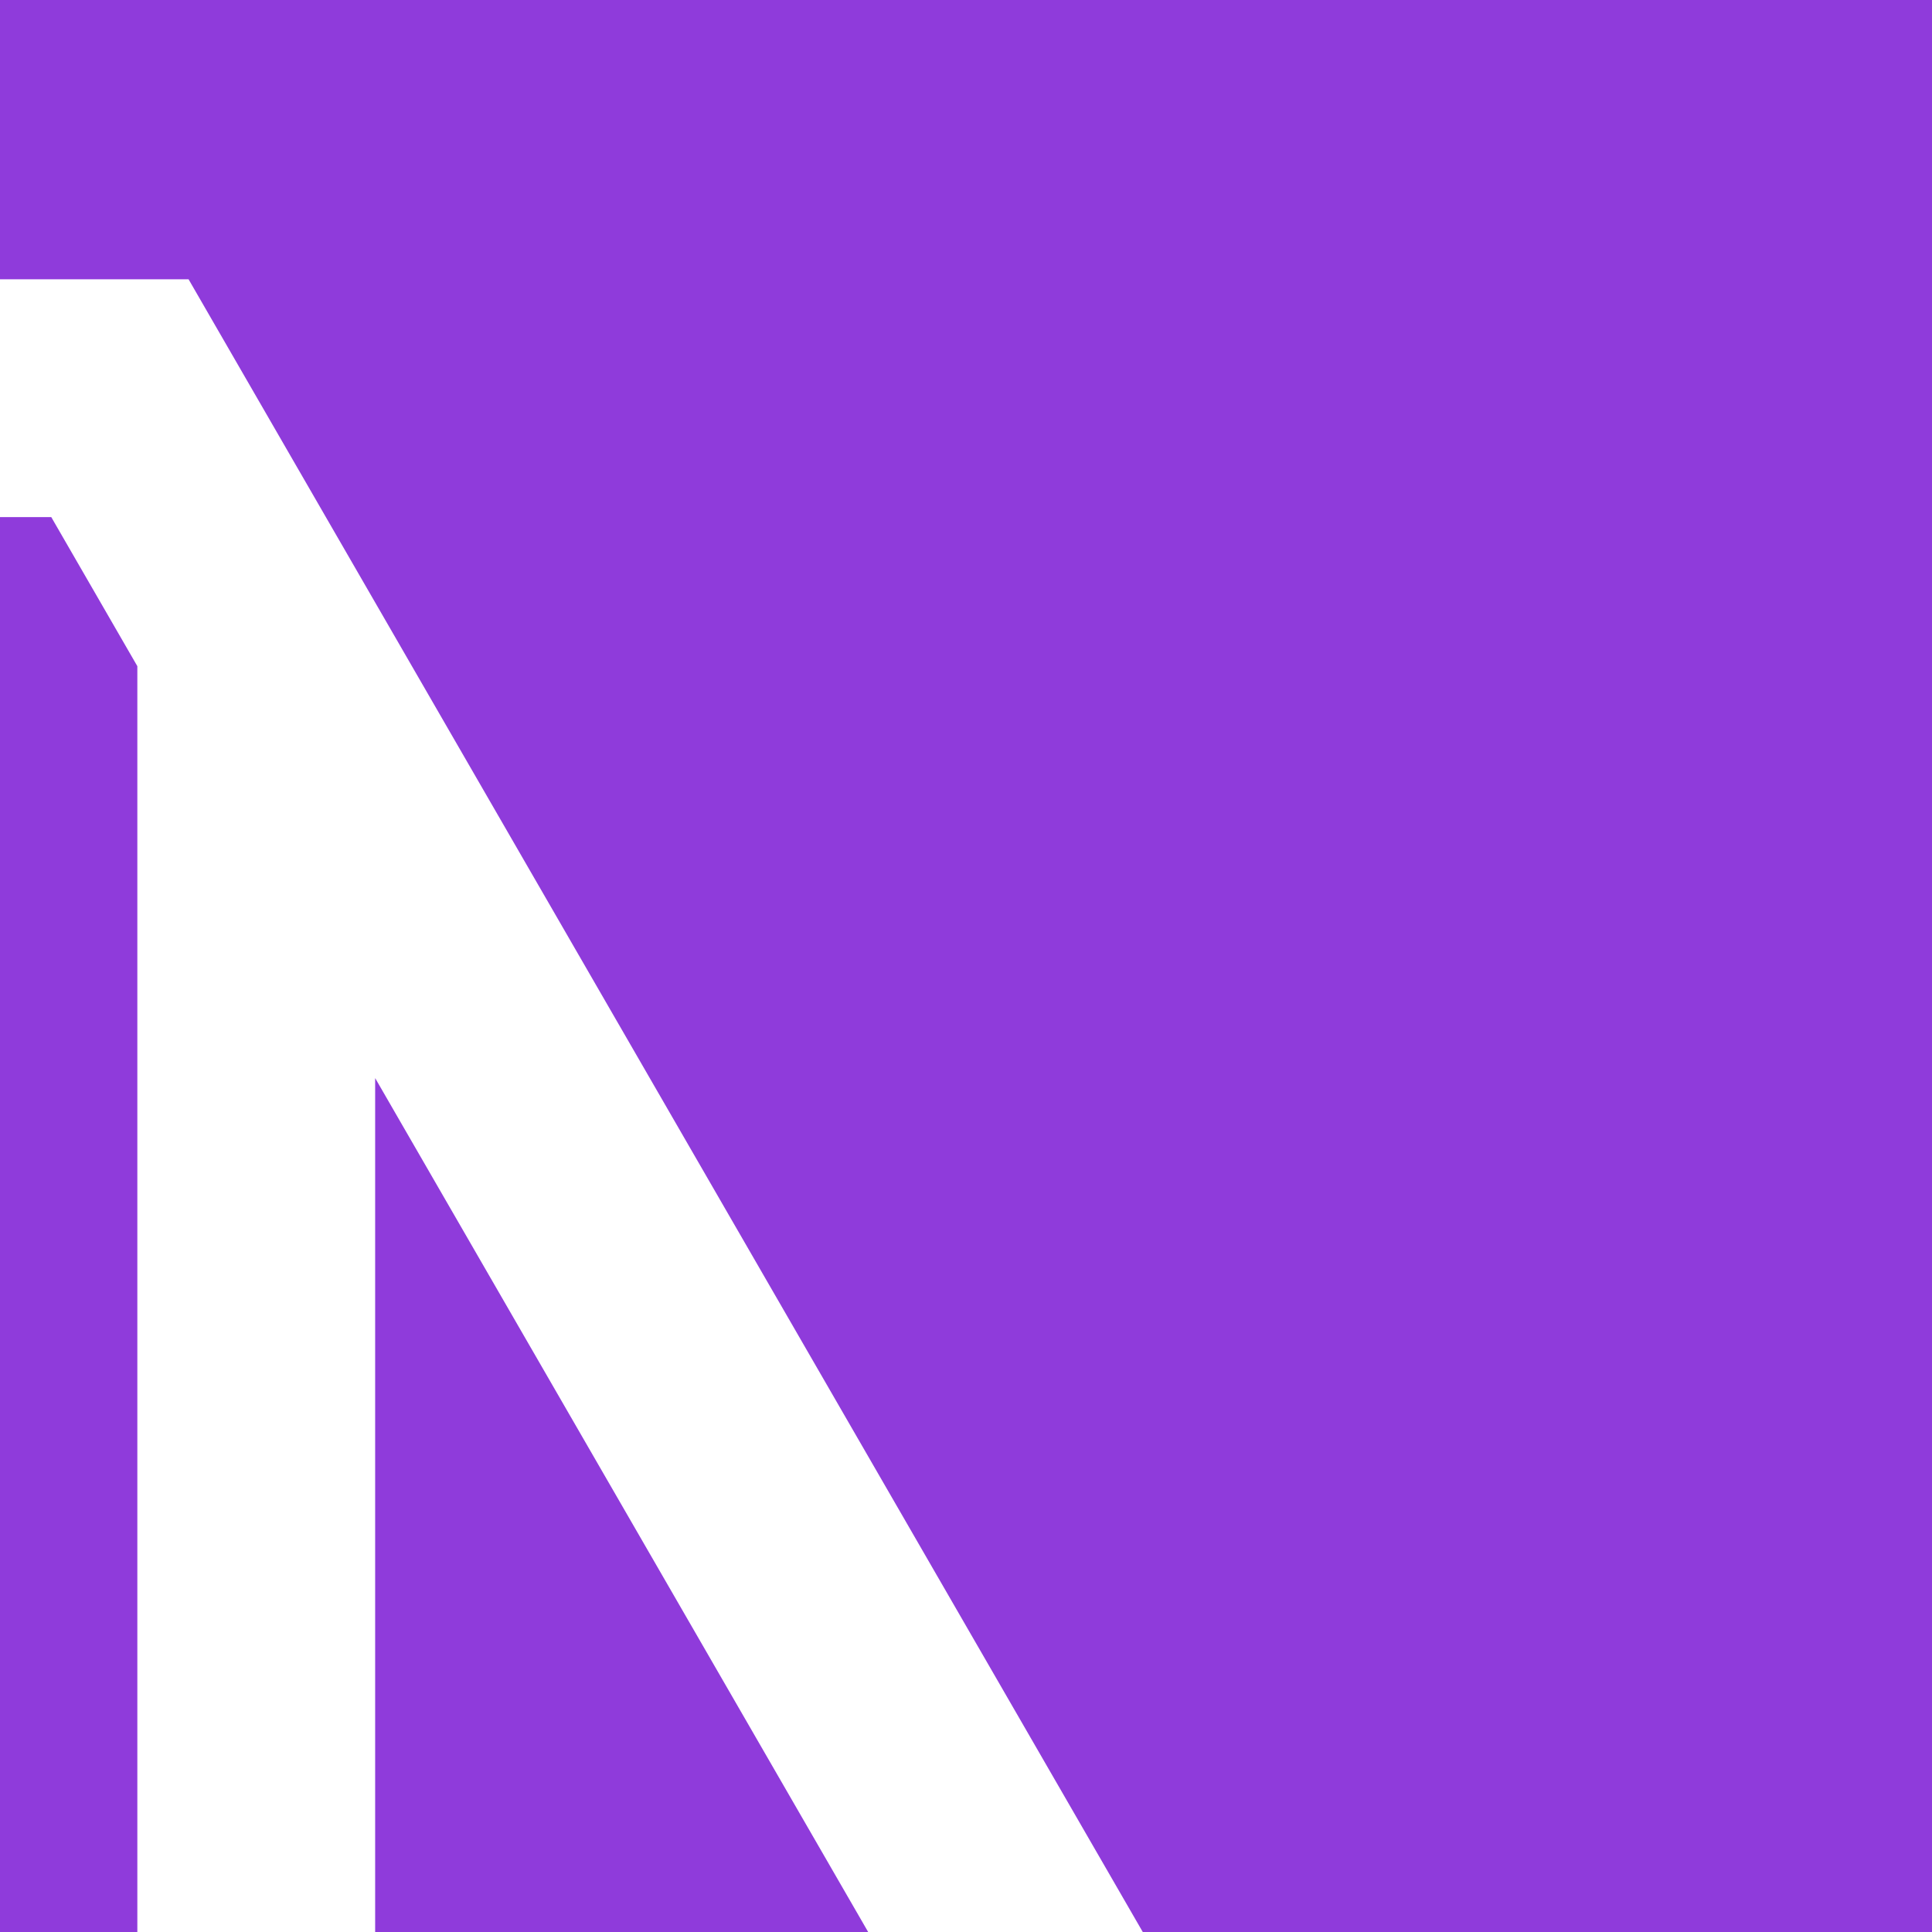
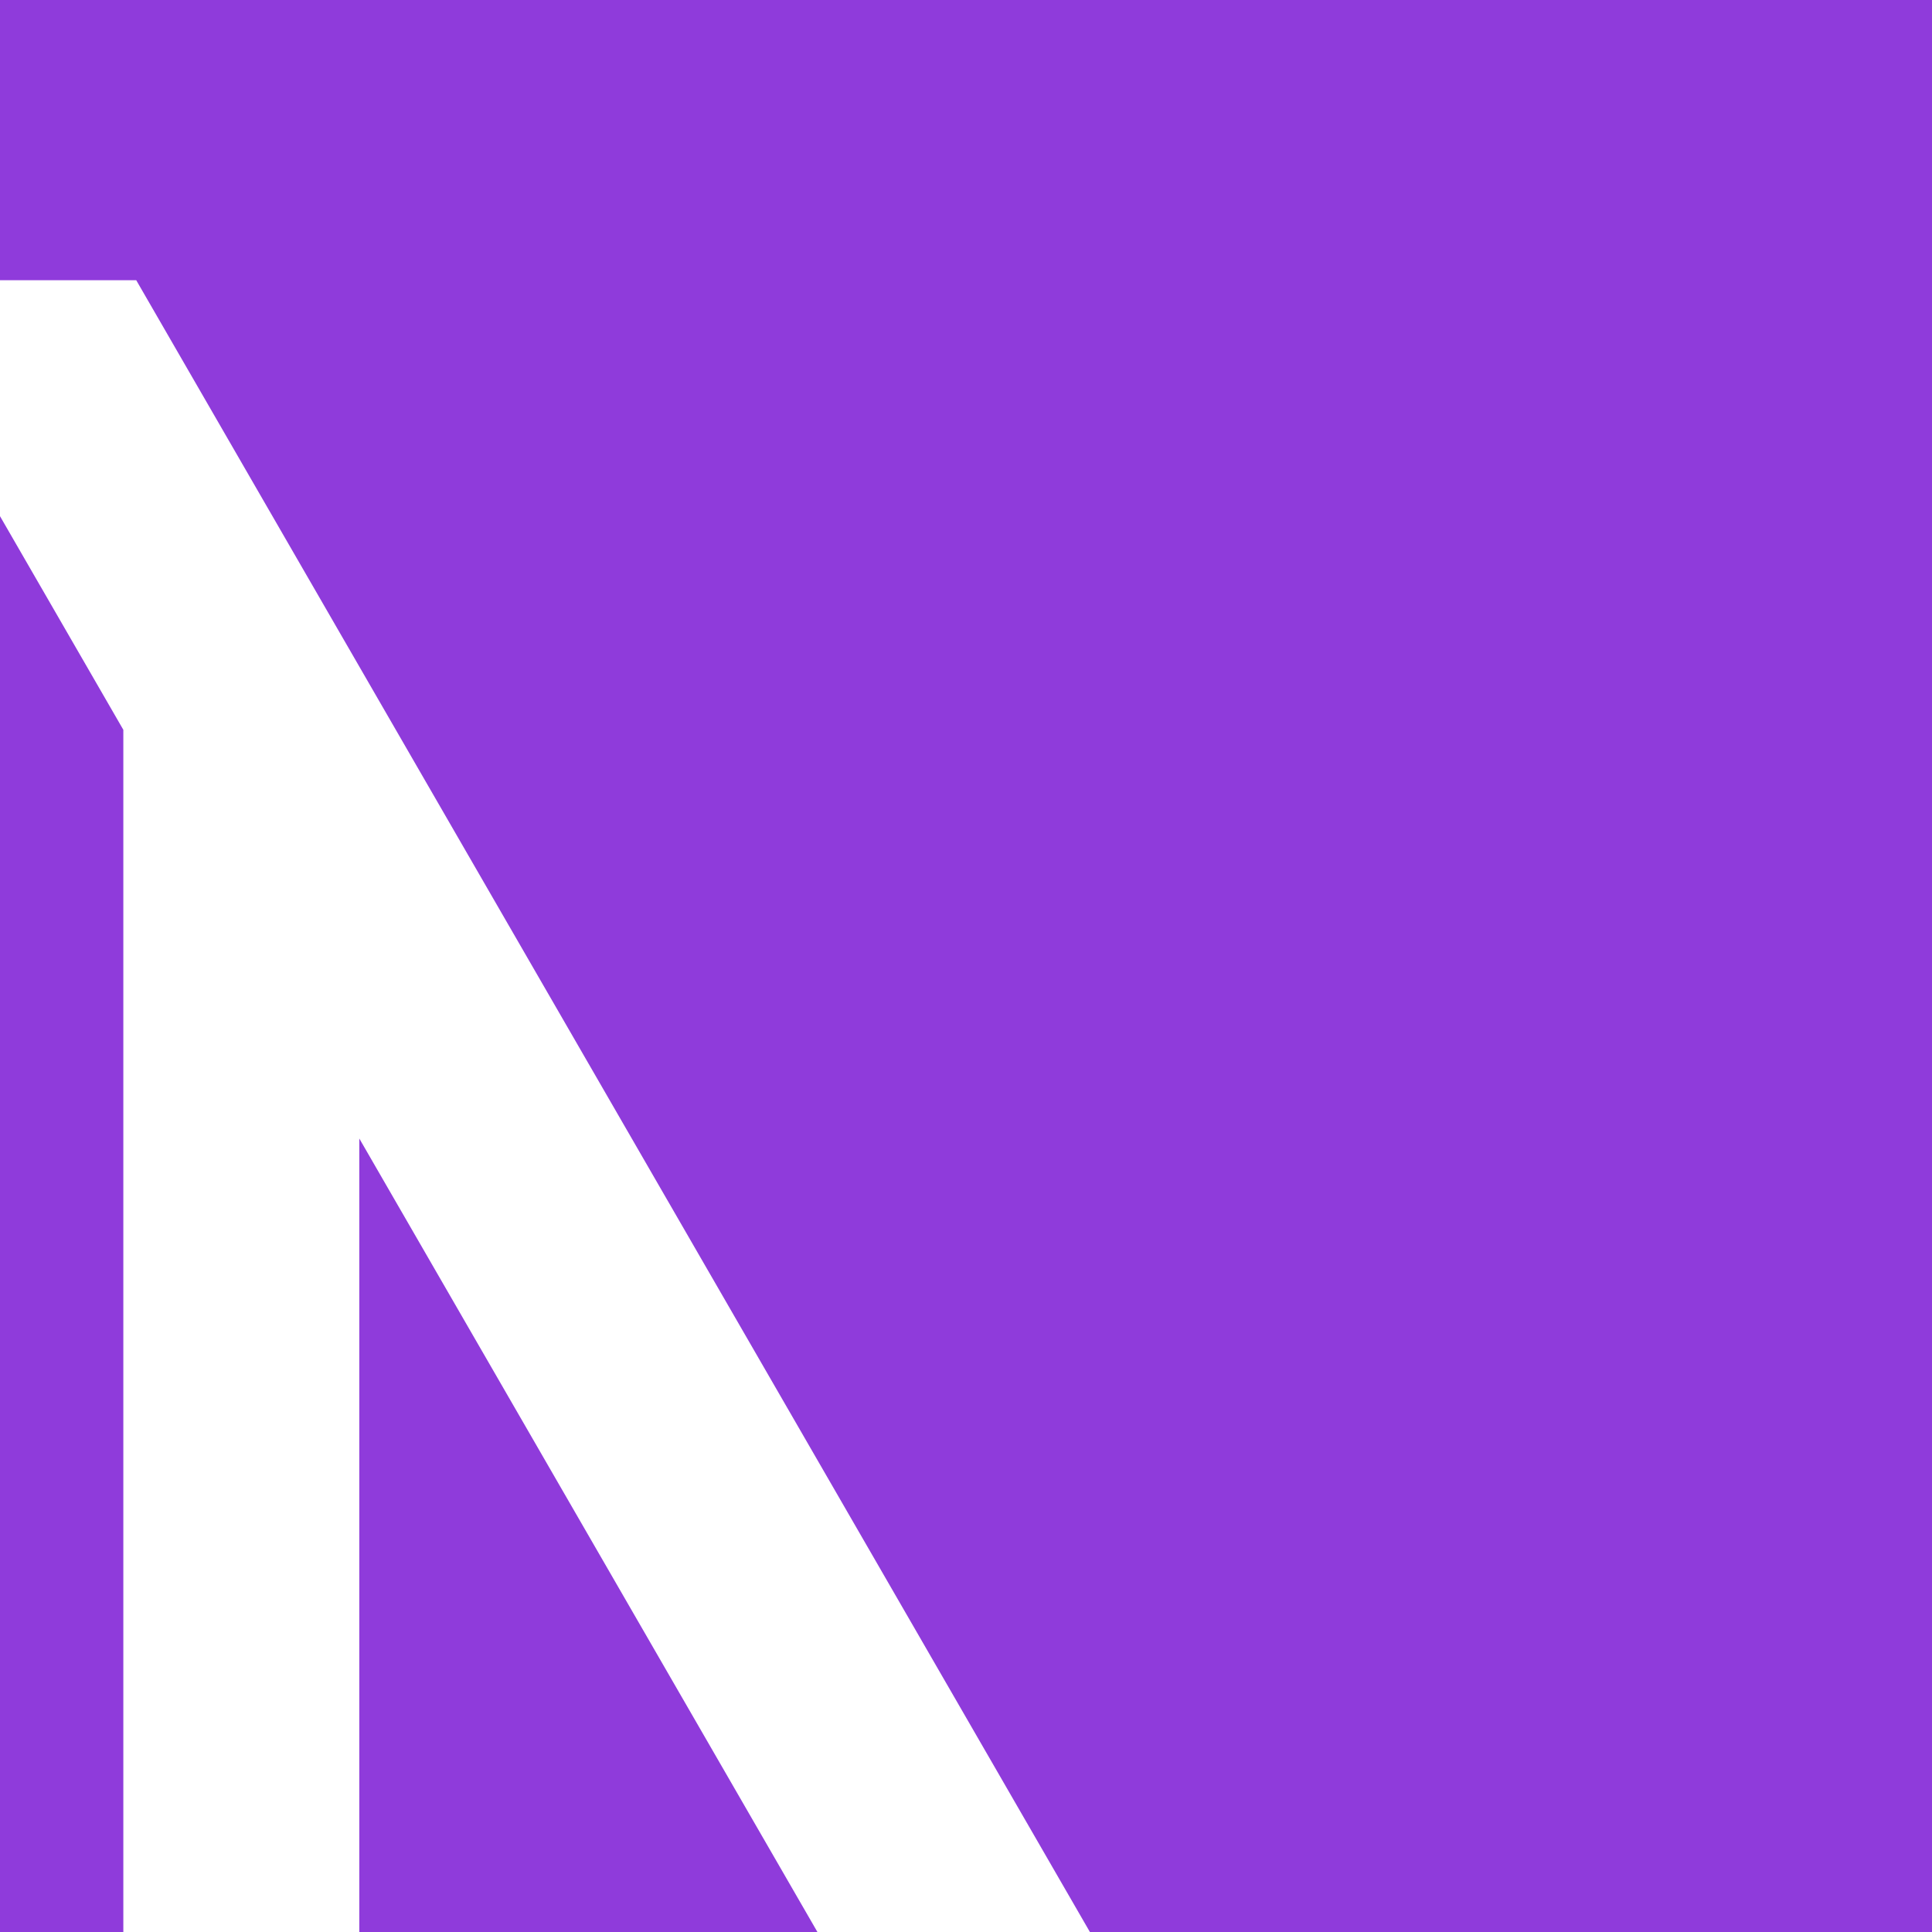
- <svg xmlns="http://www.w3.org/2000/svg" viewBox="0 0 1048 1048">
+ <svg xmlns="http://www.w3.org/2000/svg" xml:space="preserve" viewBox="0 0 1048 1048">
  <path fill="#8f3bdb" fill-rule="evenodd" d="M0 0H1048V1048H0z" />
-   <path fill="#fff" stroke="#fff" stroke-width="1px" d="M 0,152 V 280 H 28.1 L 75,361.234 V 1048 H 203 V 582.936 L 471.506,1048 H 619.309 L 102,152 H 48 Z" />
+   <path fill="#fff" fill-rule="evenodd" d="M 0,152 V 280 L 66.9,395.875 V 1048 H 194.9 V 617.576 L 443.406,1048 H 591.209 L 73.9,152 h -54 z" />
</svg>
